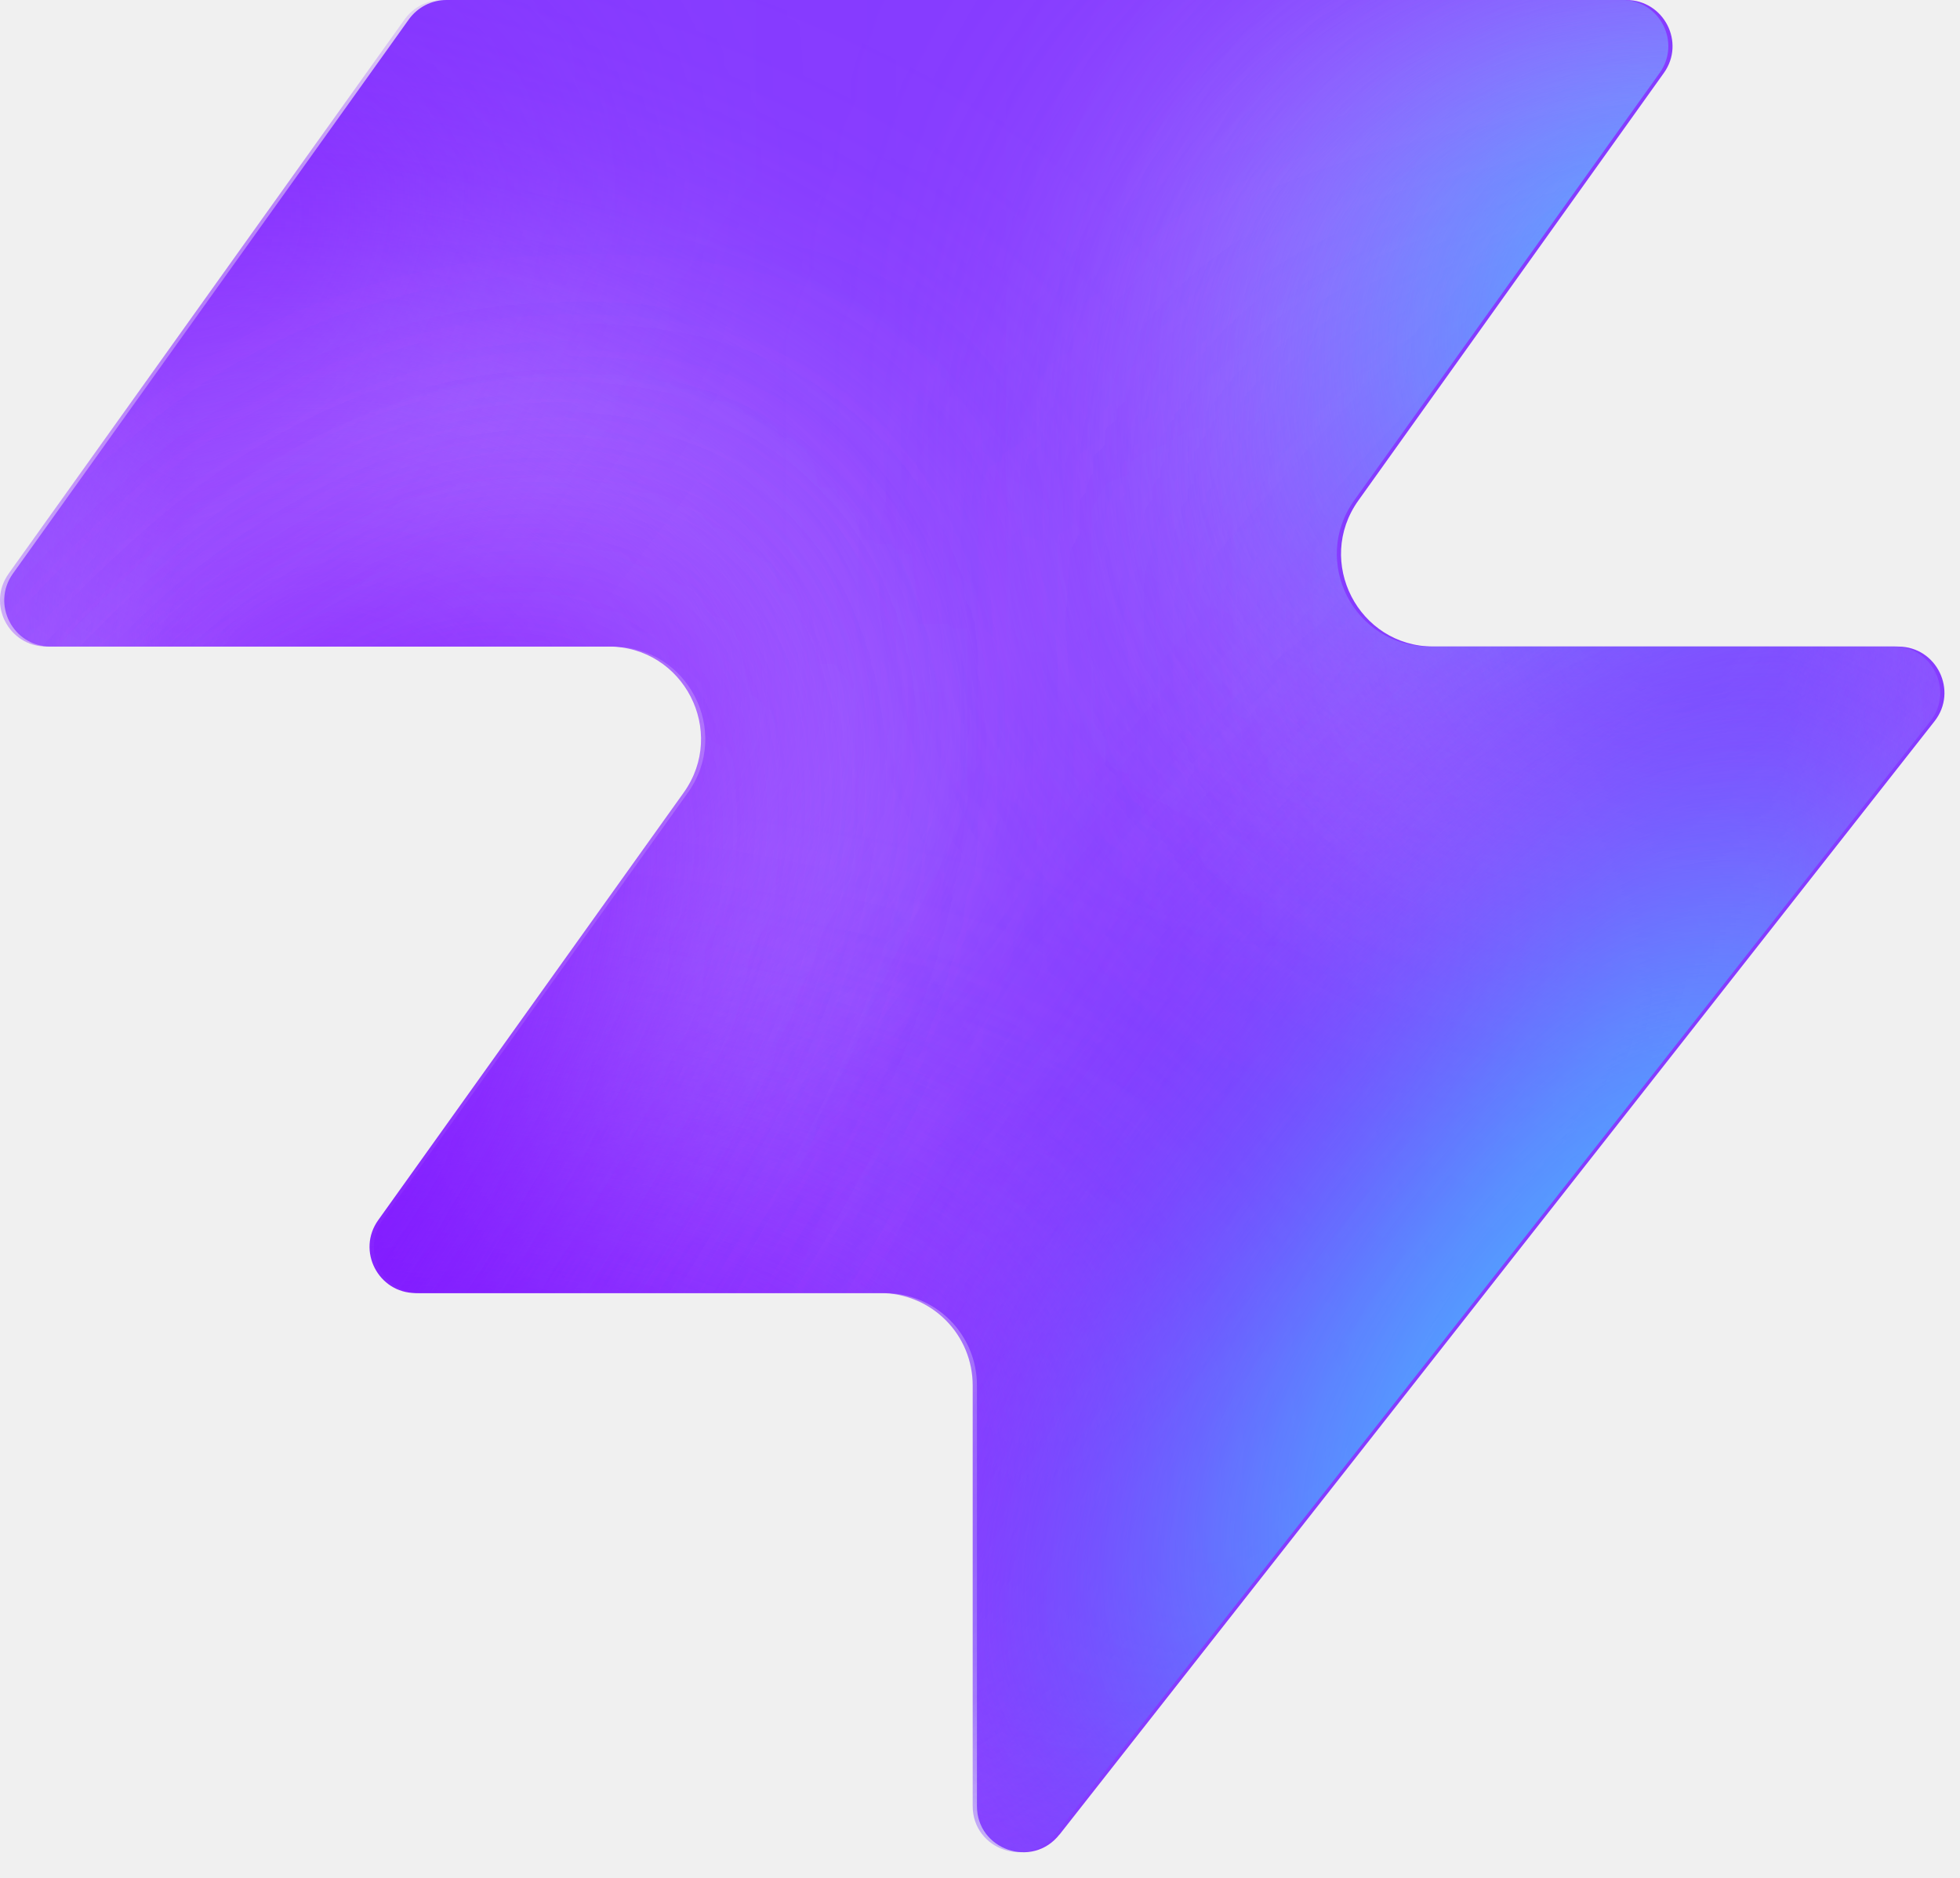
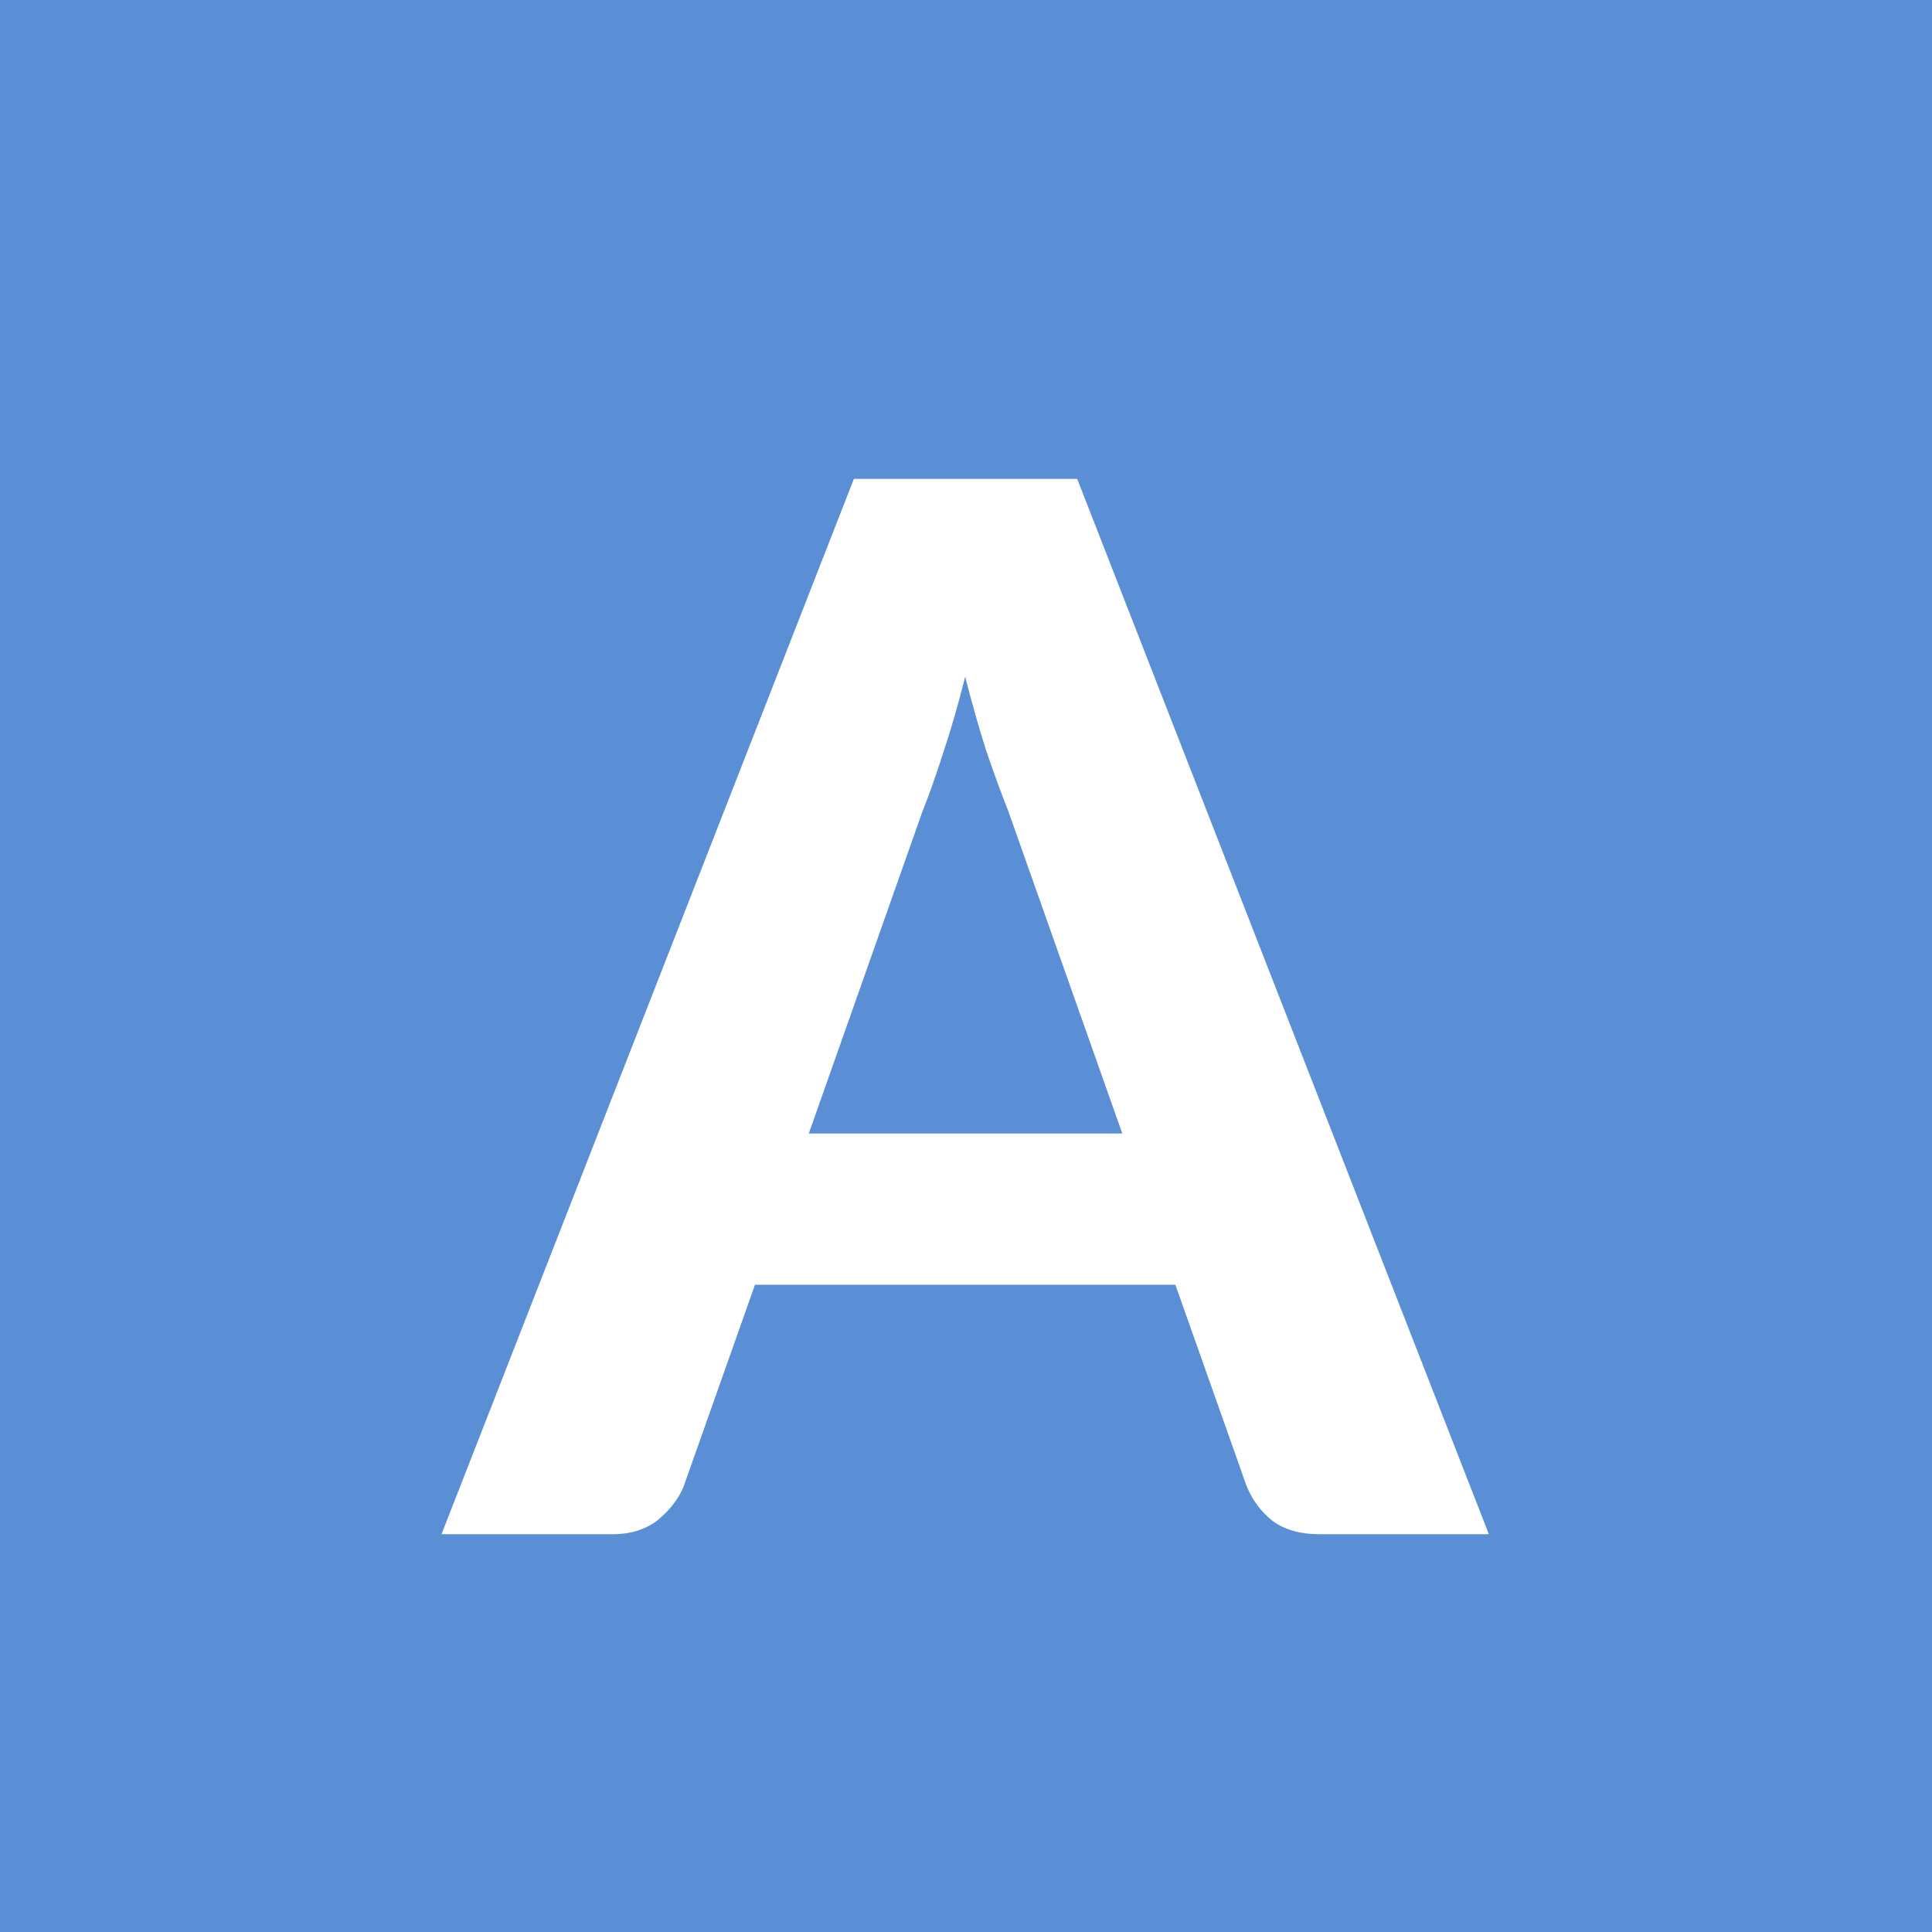
- <svg xmlns="http://www.w3.org/2000/svg" width="48" height="46" fill="none" viewBox="0 0 48 46">
-   <path fill="#863bff" d="M25.946 44.938c-.664.845-2.021.375-2.021-.698V33.937a2.26 2.26 0 0 0-2.262-2.262H10.287c-.92 0-1.456-1.04-.92-1.788l7.48-10.471c1.07-1.497 0-3.578-1.842-3.578H1.237c-.92 0-1.456-1.04-.92-1.788L10.013.474c.214-.297.556-.474.92-.474h28.894c.92 0 1.456 1.04.92 1.788l-7.48 10.471c-1.07 1.498 0 3.579 1.842 3.579h11.377c.943 0 1.473 1.088.89 1.83L25.947 44.94z" style="fill:#863bff;fill:color(display-p3 .525 .23 1);fill-opacity:1" />
-   <mask id="a" width="48" height="46" x="0" y="0" maskUnits="userSpaceOnUse" style="mask-type:alpha">
-     <path fill="#000" d="M25.842 44.938c-.664.844-2.021.375-2.021-.698V33.937a2.26 2.26 0 0 0-2.262-2.262H10.183c-.92 0-1.456-1.04-.92-1.788l7.48-10.471c1.07-1.498 0-3.579-1.842-3.579H1.133c-.92 0-1.456-1.04-.92-1.787L9.91.473c.214-.297.556-.474.92-.474h28.894c.92 0 1.456 1.04.92 1.788l-7.48 10.471c-1.07 1.498 0 3.578 1.842 3.578h11.377c.943 0 1.473 1.088.89 1.832L25.843 44.94z" style="fill:#000;fill-opacity:1" />
-   </mask>
-   <g mask="url(#a)">
-     <g filter="url(#b)">
-       <ellipse cx="5.508" cy="14.704" fill="#ede6ff" rx="5.508" ry="14.704" style="fill:#ede6ff;fill:color(display-p3 .927 .903 1);fill-opacity:1" transform="matrix(.00324 1 1 -.00324 -4.47 31.516)" />
-     </g>
-     <g filter="url(#c)">
-       <ellipse cx="10.399" cy="29.851" fill="#ede6ff" rx="10.399" ry="29.851" style="fill:#ede6ff;fill:color(display-p3 .927 .903 1);fill-opacity:1" transform="matrix(.00324 1 1 -.00324 -39.328 7.883)" />
-     </g>
-     <g filter="url(#d)">
-       <ellipse cx="5.508" cy="30.487" fill="#7e14ff" rx="5.508" ry="30.487" style="fill:#7e14ff;fill:color(display-p3 .492 .077 1);fill-opacity:1" transform="rotate(89.814 -25.913 -14.639)scale(1 -1)" />
-     </g>
-     <g filter="url(#e)">
-       <ellipse cx="5.508" cy="30.599" fill="#7e14ff" rx="5.508" ry="30.599" style="fill:#7e14ff;fill:color(display-p3 .492 .077 1);fill-opacity:1" transform="rotate(89.814 -32.644 -3.334)scale(1 -1)" />
-     </g>
-     <g filter="url(#f)">
-       <ellipse cx="5.508" cy="30.599" fill="#7e14ff" rx="5.508" ry="30.599" style="fill:#7e14ff;fill:color(display-p3 .492 .077 1);fill-opacity:1" transform="matrix(.00324 1 1 -.00324 -34.34 30.47)" />
-     </g>
-     <g filter="url(#g)">
-       <ellipse cx="14.072" cy="22.078" fill="#ede6ff" rx="14.072" ry="22.078" style="fill:#ede6ff;fill:color(display-p3 .927 .903 1);fill-opacity:1" transform="rotate(93.35 24.506 48.493)scale(-1 1)" />
-     </g>
-     <g filter="url(#h)">
-       <ellipse cx="3.47" cy="21.501" fill="#7e14ff" rx="3.47" ry="21.501" style="fill:#7e14ff;fill:color(display-p3 .492 .077 1);fill-opacity:1" transform="rotate(89.009 28.708 47.59)scale(-1 1)" />
-     </g>
-     <g filter="url(#i)">
-       <ellipse cx="3.47" cy="21.501" fill="#7e14ff" rx="3.47" ry="21.501" style="fill:#7e14ff;fill:color(display-p3 .492 .077 1);fill-opacity:1" transform="rotate(89.009 28.708 47.59)scale(-1 1)" />
-     </g>
-     <g filter="url(#j)">
-       <ellipse cx=".387" cy="8.972" fill="#7e14ff" rx="4.407" ry="29.108" style="fill:#7e14ff;fill:color(display-p3 .492 .077 1);fill-opacity:1" transform="rotate(39.51 .387 8.972)" />
-     </g>
-     <g filter="url(#k)">
-       <ellipse cx="47.523" cy="-6.092" fill="#7e14ff" rx="4.407" ry="29.108" style="fill:#7e14ff;fill:color(display-p3 .492 .077 1);fill-opacity:1" transform="rotate(37.892 47.523 -6.092)" />
-     </g>
-     <g filter="url(#l)">
-       <ellipse cx="41.412" cy="6.333" fill="#47bfff" rx="5.971" ry="9.665" style="fill:#47bfff;fill:color(display-p3 .28 .748 1);fill-opacity:1" transform="rotate(37.892 41.412 6.333)" />
-     </g>
-     <g filter="url(#m)">
-       <ellipse cx="-1.879" cy="38.332" fill="#7e14ff" rx="4.407" ry="29.108" style="fill:#7e14ff;fill:color(display-p3 .492 .077 1);fill-opacity:1" transform="rotate(37.892 -1.88 38.332)" />
-     </g>
-     <g filter="url(#n)">
-       <ellipse cx="-1.879" cy="38.332" fill="#7e14ff" rx="4.407" ry="29.108" style="fill:#7e14ff;fill:color(display-p3 .492 .077 1);fill-opacity:1" transform="rotate(37.892 -1.88 38.332)" />
-     </g>
-     <g filter="url(#o)">
-       <ellipse cx="35.651" cy="29.907" fill="#7e14ff" rx="4.407" ry="29.108" style="fill:#7e14ff;fill:color(display-p3 .492 .077 1);fill-opacity:1" transform="rotate(37.892 35.651 29.907)" />
-     </g>
-     <g filter="url(#p)">
-       <ellipse cx="38.418" cy="32.4" fill="#47bfff" rx="5.971" ry="15.297" style="fill:#47bfff;fill:color(display-p3 .28 .748 1);fill-opacity:1" transform="rotate(37.892 38.418 32.4)" />
-     </g>
-   </g>
-   <defs>
-     <filter id="b" width="60.045" height="41.654" x="-19.77" y="16.149" color-interpolation-filters="sRGB" filterUnits="userSpaceOnUse">
-       <feFlood flood-opacity="0" result="BackgroundImageFix" />
-       <feBlend in="SourceGraphic" in2="BackgroundImageFix" result="shape" />
-       <feGaussianBlur result="effect1_foregroundBlur_2002_17158" stdDeviation="7.659" />
-     </filter>
-     <filter id="c" width="90.34" height="51.437" x="-54.613" y="-7.533" color-interpolation-filters="sRGB" filterUnits="userSpaceOnUse">
-       <feFlood flood-opacity="0" result="BackgroundImageFix" />
-       <feBlend in="SourceGraphic" in2="BackgroundImageFix" result="shape" />
-       <feGaussianBlur result="effect1_foregroundBlur_2002_17158" stdDeviation="7.659" />
-     </filter>
-     <filter id="d" width="79.355" height="29.4" x="-49.64" y="2.03" color-interpolation-filters="sRGB" filterUnits="userSpaceOnUse">
-       <feFlood flood-opacity="0" result="BackgroundImageFix" />
-       <feBlend in="SourceGraphic" in2="BackgroundImageFix" result="shape" />
-       <feGaussianBlur result="effect1_foregroundBlur_2002_17158" stdDeviation="4.596" />
-     </filter>
-     <filter id="e" width="79.579" height="29.4" x="-45.045" y="20.029" color-interpolation-filters="sRGB" filterUnits="userSpaceOnUse">
-       <feFlood flood-opacity="0" result="BackgroundImageFix" />
-       <feBlend in="SourceGraphic" in2="BackgroundImageFix" result="shape" />
-       <feGaussianBlur result="effect1_foregroundBlur_2002_17158" stdDeviation="4.596" />
-     </filter>
-     <filter id="f" width="79.579" height="29.4" x="-43.513" y="21.178" color-interpolation-filters="sRGB" filterUnits="userSpaceOnUse">
-       <feFlood flood-opacity="0" result="BackgroundImageFix" />
-       <feBlend in="SourceGraphic" in2="BackgroundImageFix" result="shape" />
-       <feGaussianBlur result="effect1_foregroundBlur_2002_17158" stdDeviation="4.596" />
-     </filter>
-     <filter id="g" width="74.749" height="58.852" x="15.756" y="-17.901" color-interpolation-filters="sRGB" filterUnits="userSpaceOnUse">
-       <feFlood flood-opacity="0" result="BackgroundImageFix" />
-       <feBlend in="SourceGraphic" in2="BackgroundImageFix" result="shape" />
-       <feGaussianBlur result="effect1_foregroundBlur_2002_17158" stdDeviation="7.659" />
-     </filter>
-     <filter id="h" width="61.377" height="25.362" x="23.548" y="2.284" color-interpolation-filters="sRGB" filterUnits="userSpaceOnUse">
-       <feFlood flood-opacity="0" result="BackgroundImageFix" />
-       <feBlend in="SourceGraphic" in2="BackgroundImageFix" result="shape" />
-       <feGaussianBlur result="effect1_foregroundBlur_2002_17158" stdDeviation="4.596" />
-     </filter>
-     <filter id="i" width="61.377" height="25.362" x="23.548" y="2.284" color-interpolation-filters="sRGB" filterUnits="userSpaceOnUse">
-       <feFlood flood-opacity="0" result="BackgroundImageFix" />
-       <feBlend in="SourceGraphic" in2="BackgroundImageFix" result="shape" />
-       <feGaussianBlur result="effect1_foregroundBlur_2002_17158" stdDeviation="4.596" />
-     </filter>
-     <filter id="j" width="56.045" height="63.649" x="-27.636" y="-22.853" color-interpolation-filters="sRGB" filterUnits="userSpaceOnUse">
-       <feFlood flood-opacity="0" result="BackgroundImageFix" />
-       <feBlend in="SourceGraphic" in2="BackgroundImageFix" result="shape" />
-       <feGaussianBlur result="effect1_foregroundBlur_2002_17158" stdDeviation="4.596" />
-     </filter>
-     <filter id="k" width="54.814" height="64.646" x="20.116" y="-38.415" color-interpolation-filters="sRGB" filterUnits="userSpaceOnUse">
-       <feFlood flood-opacity="0" result="BackgroundImageFix" />
-       <feBlend in="SourceGraphic" in2="BackgroundImageFix" result="shape" />
-       <feGaussianBlur result="effect1_foregroundBlur_2002_17158" stdDeviation="4.596" />
-     </filter>
-     <filter id="l" width="33.541" height="35.313" x="24.641" y="-11.323" color-interpolation-filters="sRGB" filterUnits="userSpaceOnUse">
-       <feFlood flood-opacity="0" result="BackgroundImageFix" />
-       <feBlend in="SourceGraphic" in2="BackgroundImageFix" result="shape" />
-       <feGaussianBlur result="effect1_foregroundBlur_2002_17158" stdDeviation="4.596" />
-     </filter>
-     <filter id="m" width="54.814" height="64.646" x="-29.286" y="6.009" color-interpolation-filters="sRGB" filterUnits="userSpaceOnUse">
-       <feFlood flood-opacity="0" result="BackgroundImageFix" />
-       <feBlend in="SourceGraphic" in2="BackgroundImageFix" result="shape" />
-       <feGaussianBlur result="effect1_foregroundBlur_2002_17158" stdDeviation="4.596" />
-     </filter>
-     <filter id="n" width="54.814" height="64.646" x="-29.286" y="6.009" color-interpolation-filters="sRGB" filterUnits="userSpaceOnUse">
-       <feFlood flood-opacity="0" result="BackgroundImageFix" />
-       <feBlend in="SourceGraphic" in2="BackgroundImageFix" result="shape" />
-       <feGaussianBlur result="effect1_foregroundBlur_2002_17158" stdDeviation="4.596" />
-     </filter>
-     <filter id="o" width="54.814" height="64.646" x="8.244" y="-2.416" color-interpolation-filters="sRGB" filterUnits="userSpaceOnUse">
-       <feFlood flood-opacity="0" result="BackgroundImageFix" />
-       <feBlend in="SourceGraphic" in2="BackgroundImageFix" result="shape" />
-       <feGaussianBlur result="effect1_foregroundBlur_2002_17158" stdDeviation="4.596" />
-     </filter>
-     <filter id="p" width="39.409" height="43.623" x="18.713" y="10.588" color-interpolation-filters="sRGB" filterUnits="userSpaceOnUse">
-       <feFlood flood-opacity="0" result="BackgroundImageFix" />
-       <feBlend in="SourceGraphic" in2="BackgroundImageFix" result="shape" />
-       <feGaussianBlur result="effect1_foregroundBlur_2002_17158" stdDeviation="4.596" />
-     </filter>
-   </defs>
+ <svg xmlns="http://www.w3.org/2000/svg" width="170" height="170" viewBox="0 0 170 170" fill="none">
+   <rect width="170" height="170" fill="#5A8FD5" />
+   <path d="M98.752 99.736L88.704 71.32C88.107 69.827 87.467 68.077 86.784 66.072C86.144 64.067 85.525 61.891 84.928 59.544C84.331 61.933 83.691 64.152 83.008 66.2C82.368 68.205 81.749 69.955 81.152 71.448L71.168 99.736H98.752ZM131.008 135H116.096C114.432 135 113.067 134.616 112 133.848C110.976 133.037 110.208 132.013 109.696 130.776L103.424 113.048H66.432L60.16 130.776C59.733 131.843 58.987 132.824 57.92 133.72C56.853 134.573 55.509 135 53.888 135H38.848L75.136 42.136H94.784L131.008 135Z" fill="white" />
</svg>
